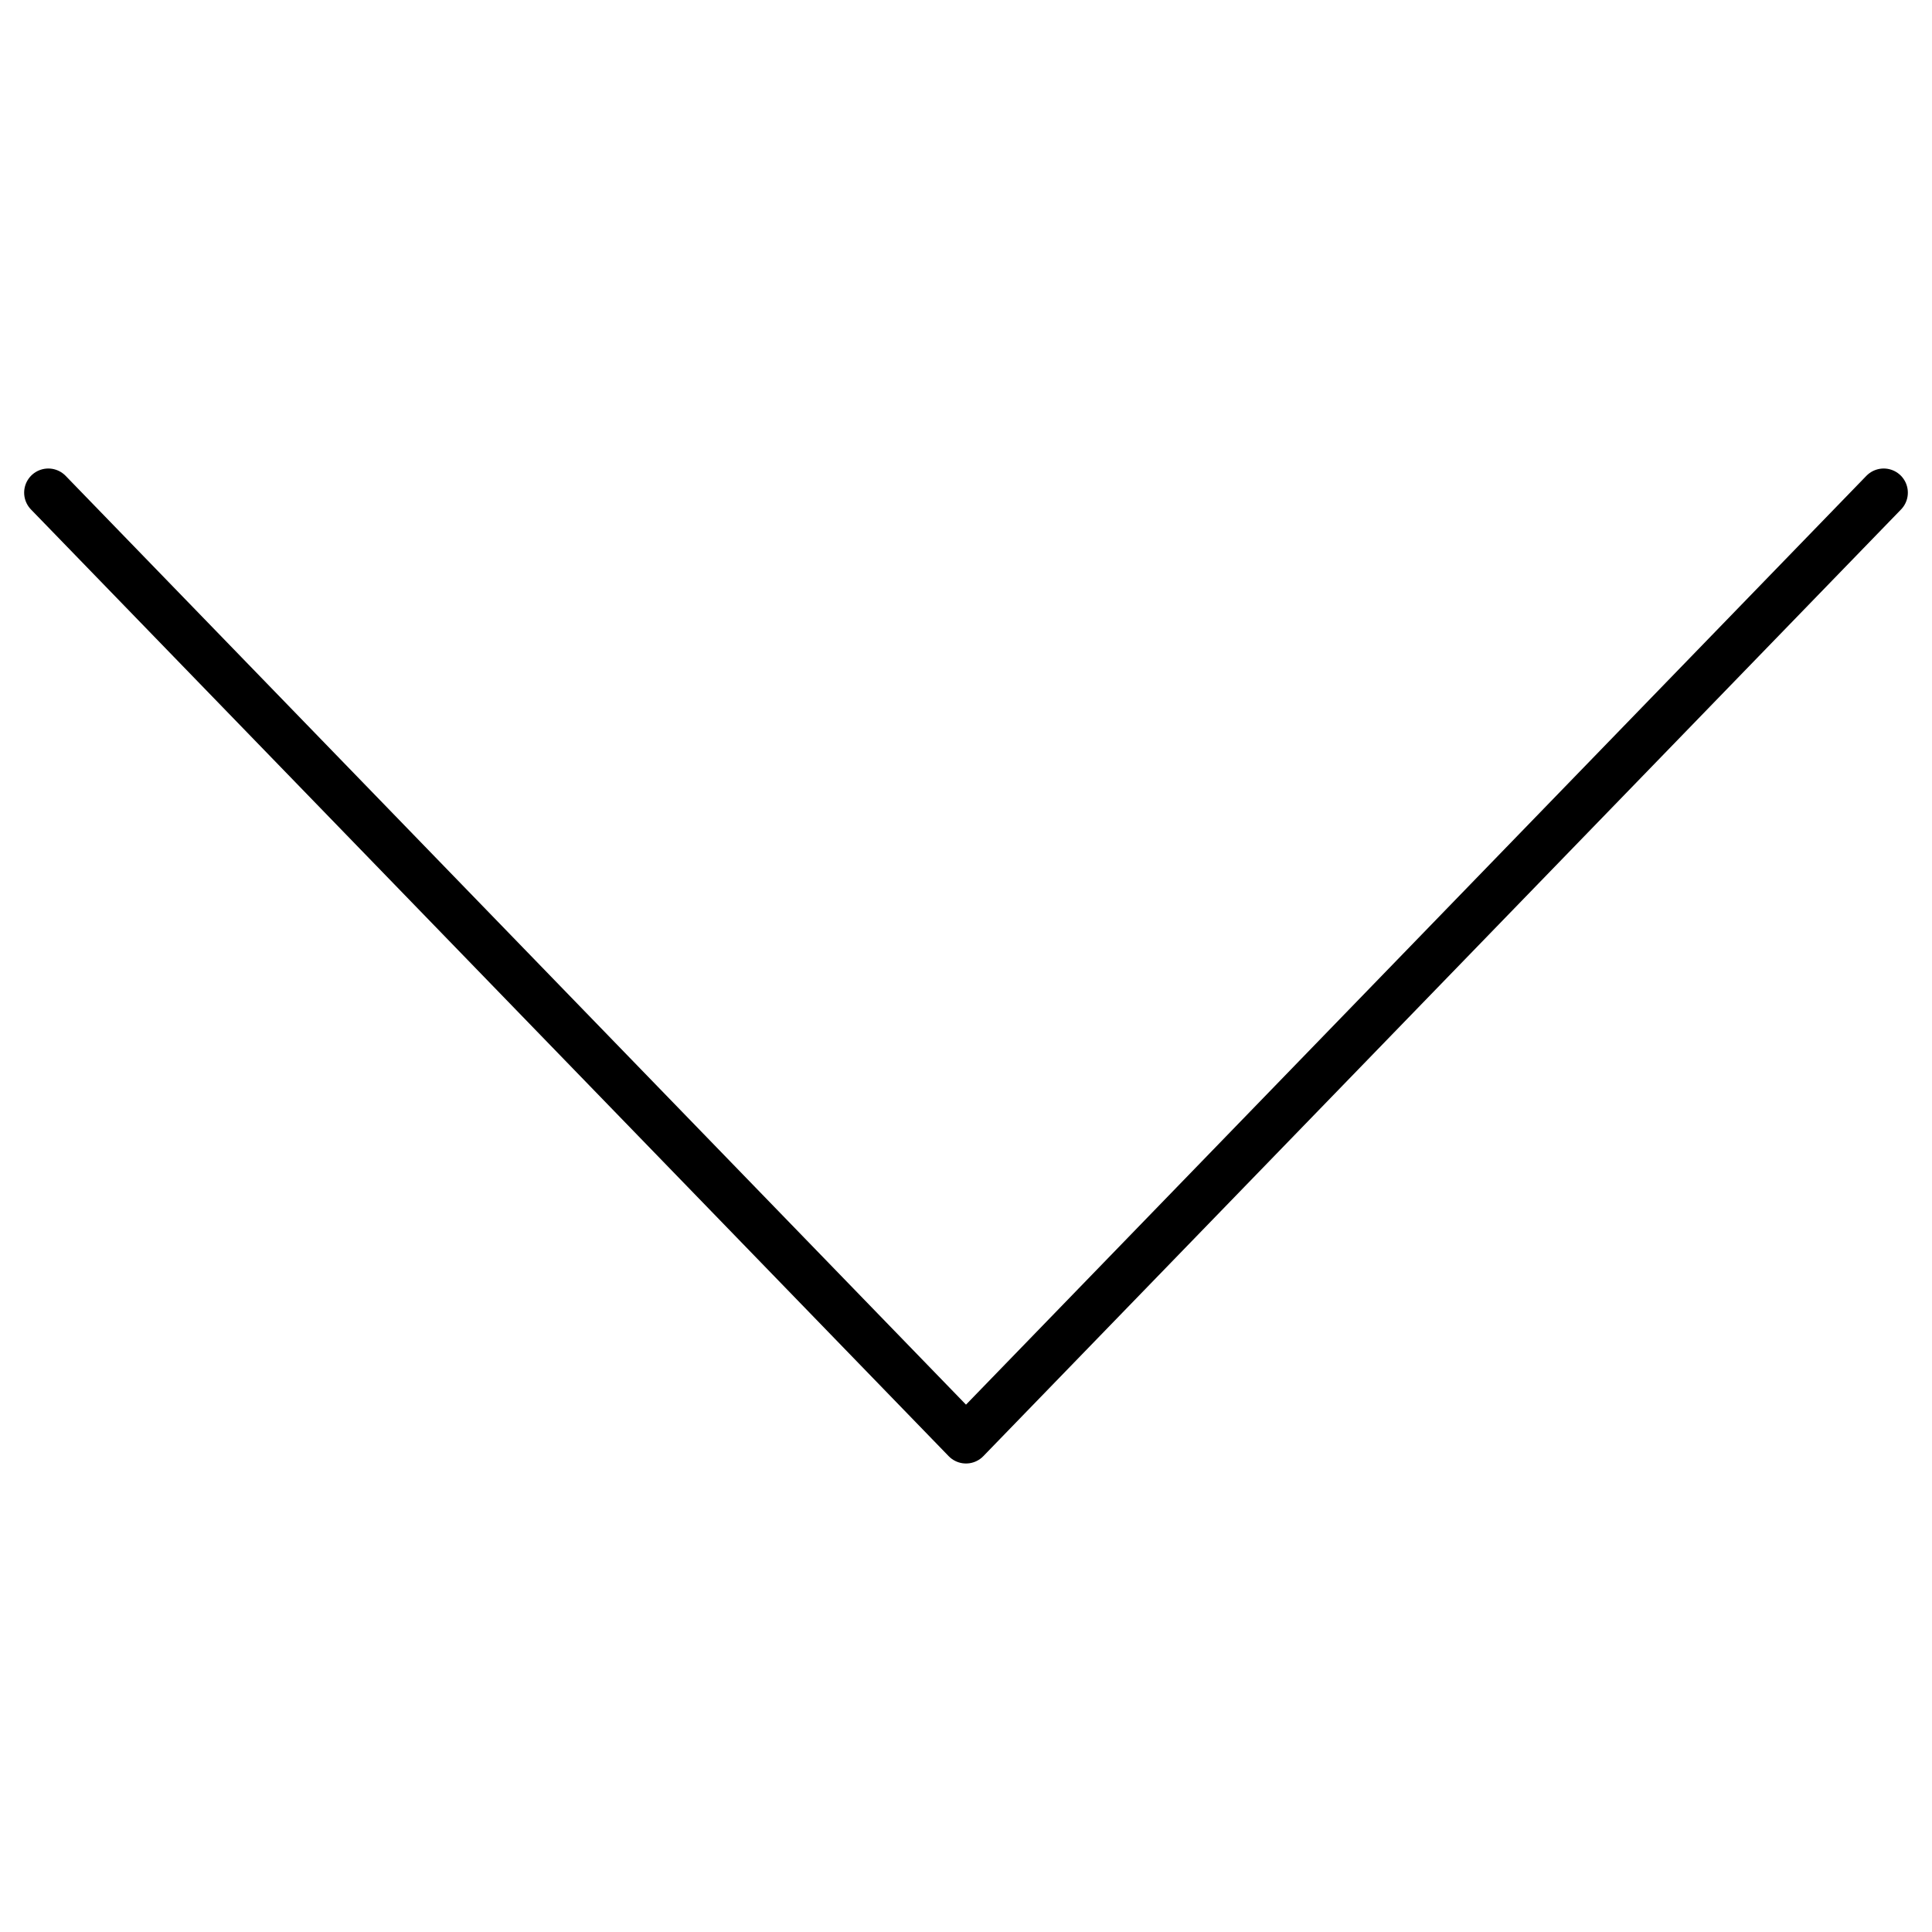
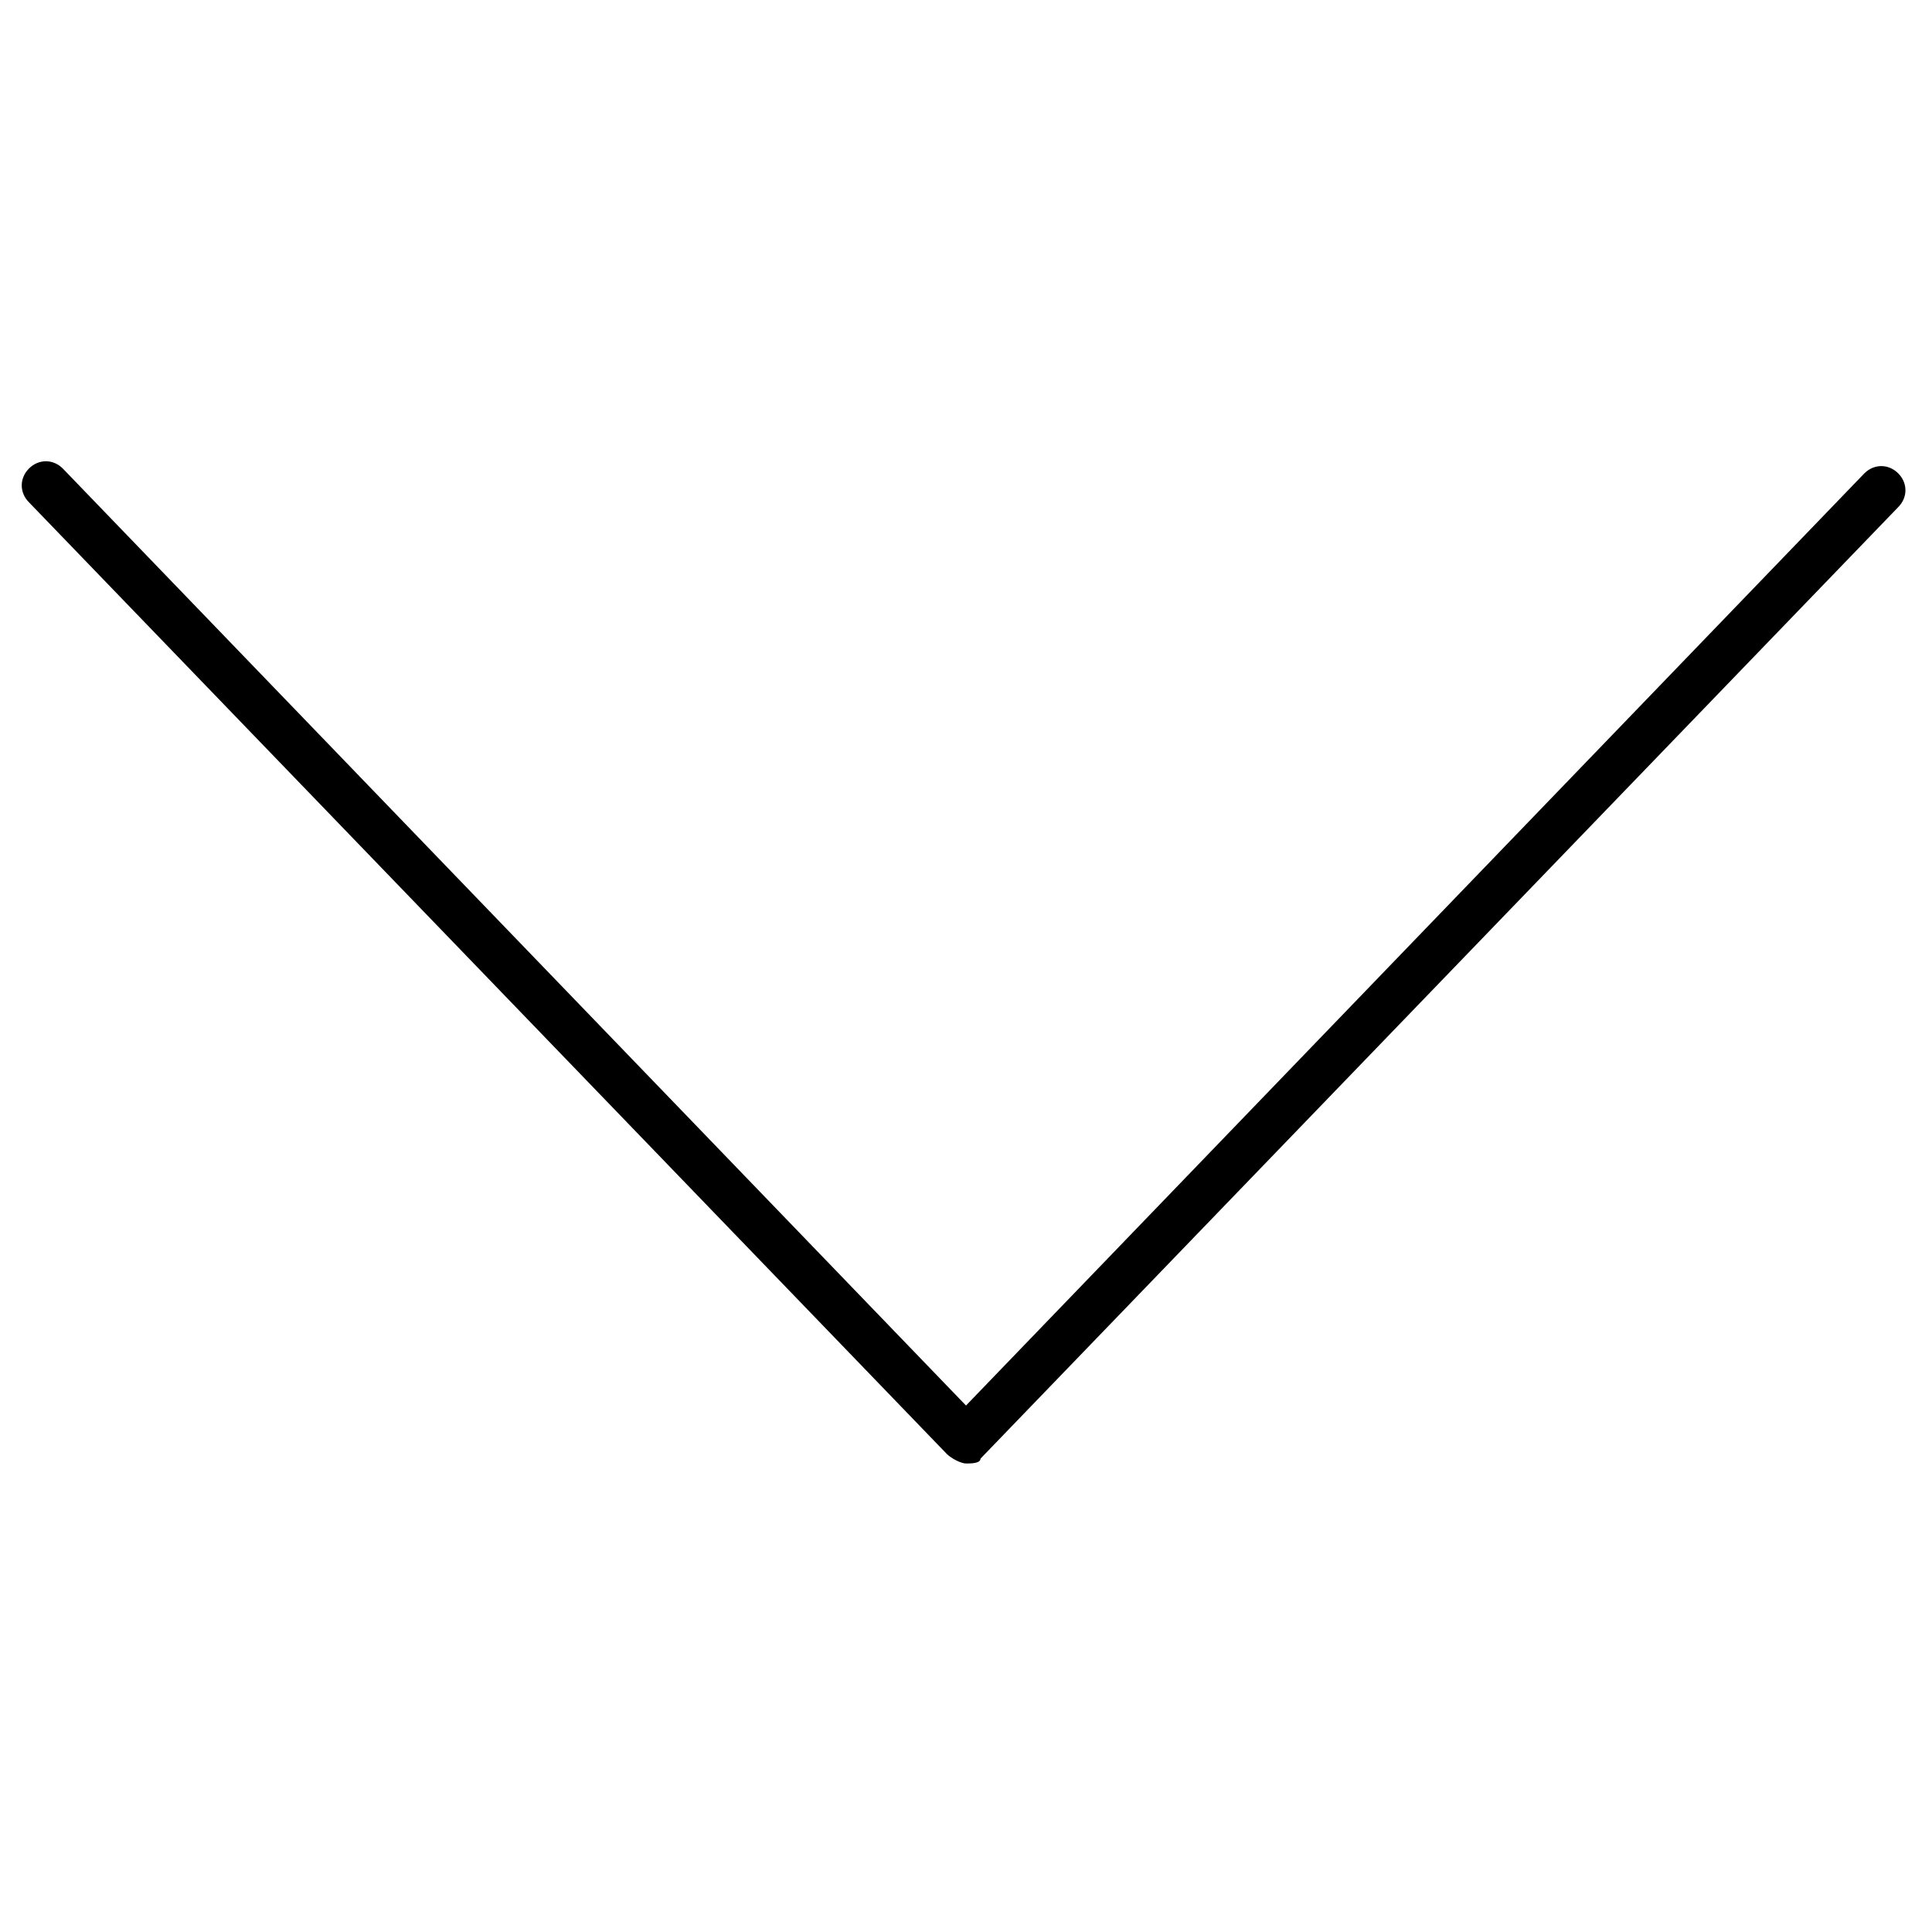
- <svg xmlns="http://www.w3.org/2000/svg" version="1.1" id="Layer_1" x="0px" y="0px" viewBox="0 0 40 40" enable-background="new 0 0 40 40" xml:space="preserve">
-   <polyline fill="none" stroke="#000000" stroke-linecap="round" stroke-linejoin="round" stroke-miterlimit="10" points="39,10.2   20,29.8 1,10.2 " />
+ <svg xmlns="http://www.w3.org/2000/svg" version="1.1" id="Layer_1" x="0px" y="0px" viewBox="0 0 40 40" style="enable-background:new 0 0 40 40;" xml:space="preserve">
+   <g>
+     <path d="M20,30.3c-0.1,0-0.3-0.1-0.4-0.2l-19-19.7c-0.2-0.2-0.2-0.5,0-0.7c0.2-0.2,0.5-0.2,0.7,0L20,29.1L38.6,9.8   c0.2-0.2,0.5-0.2,0.7,0c0.2,0.2,0.2,0.5,0,0.7l-19,19.7C20.3,30.3,20.1,30.3,20,30.3z" />
+   </g>
</svg>
